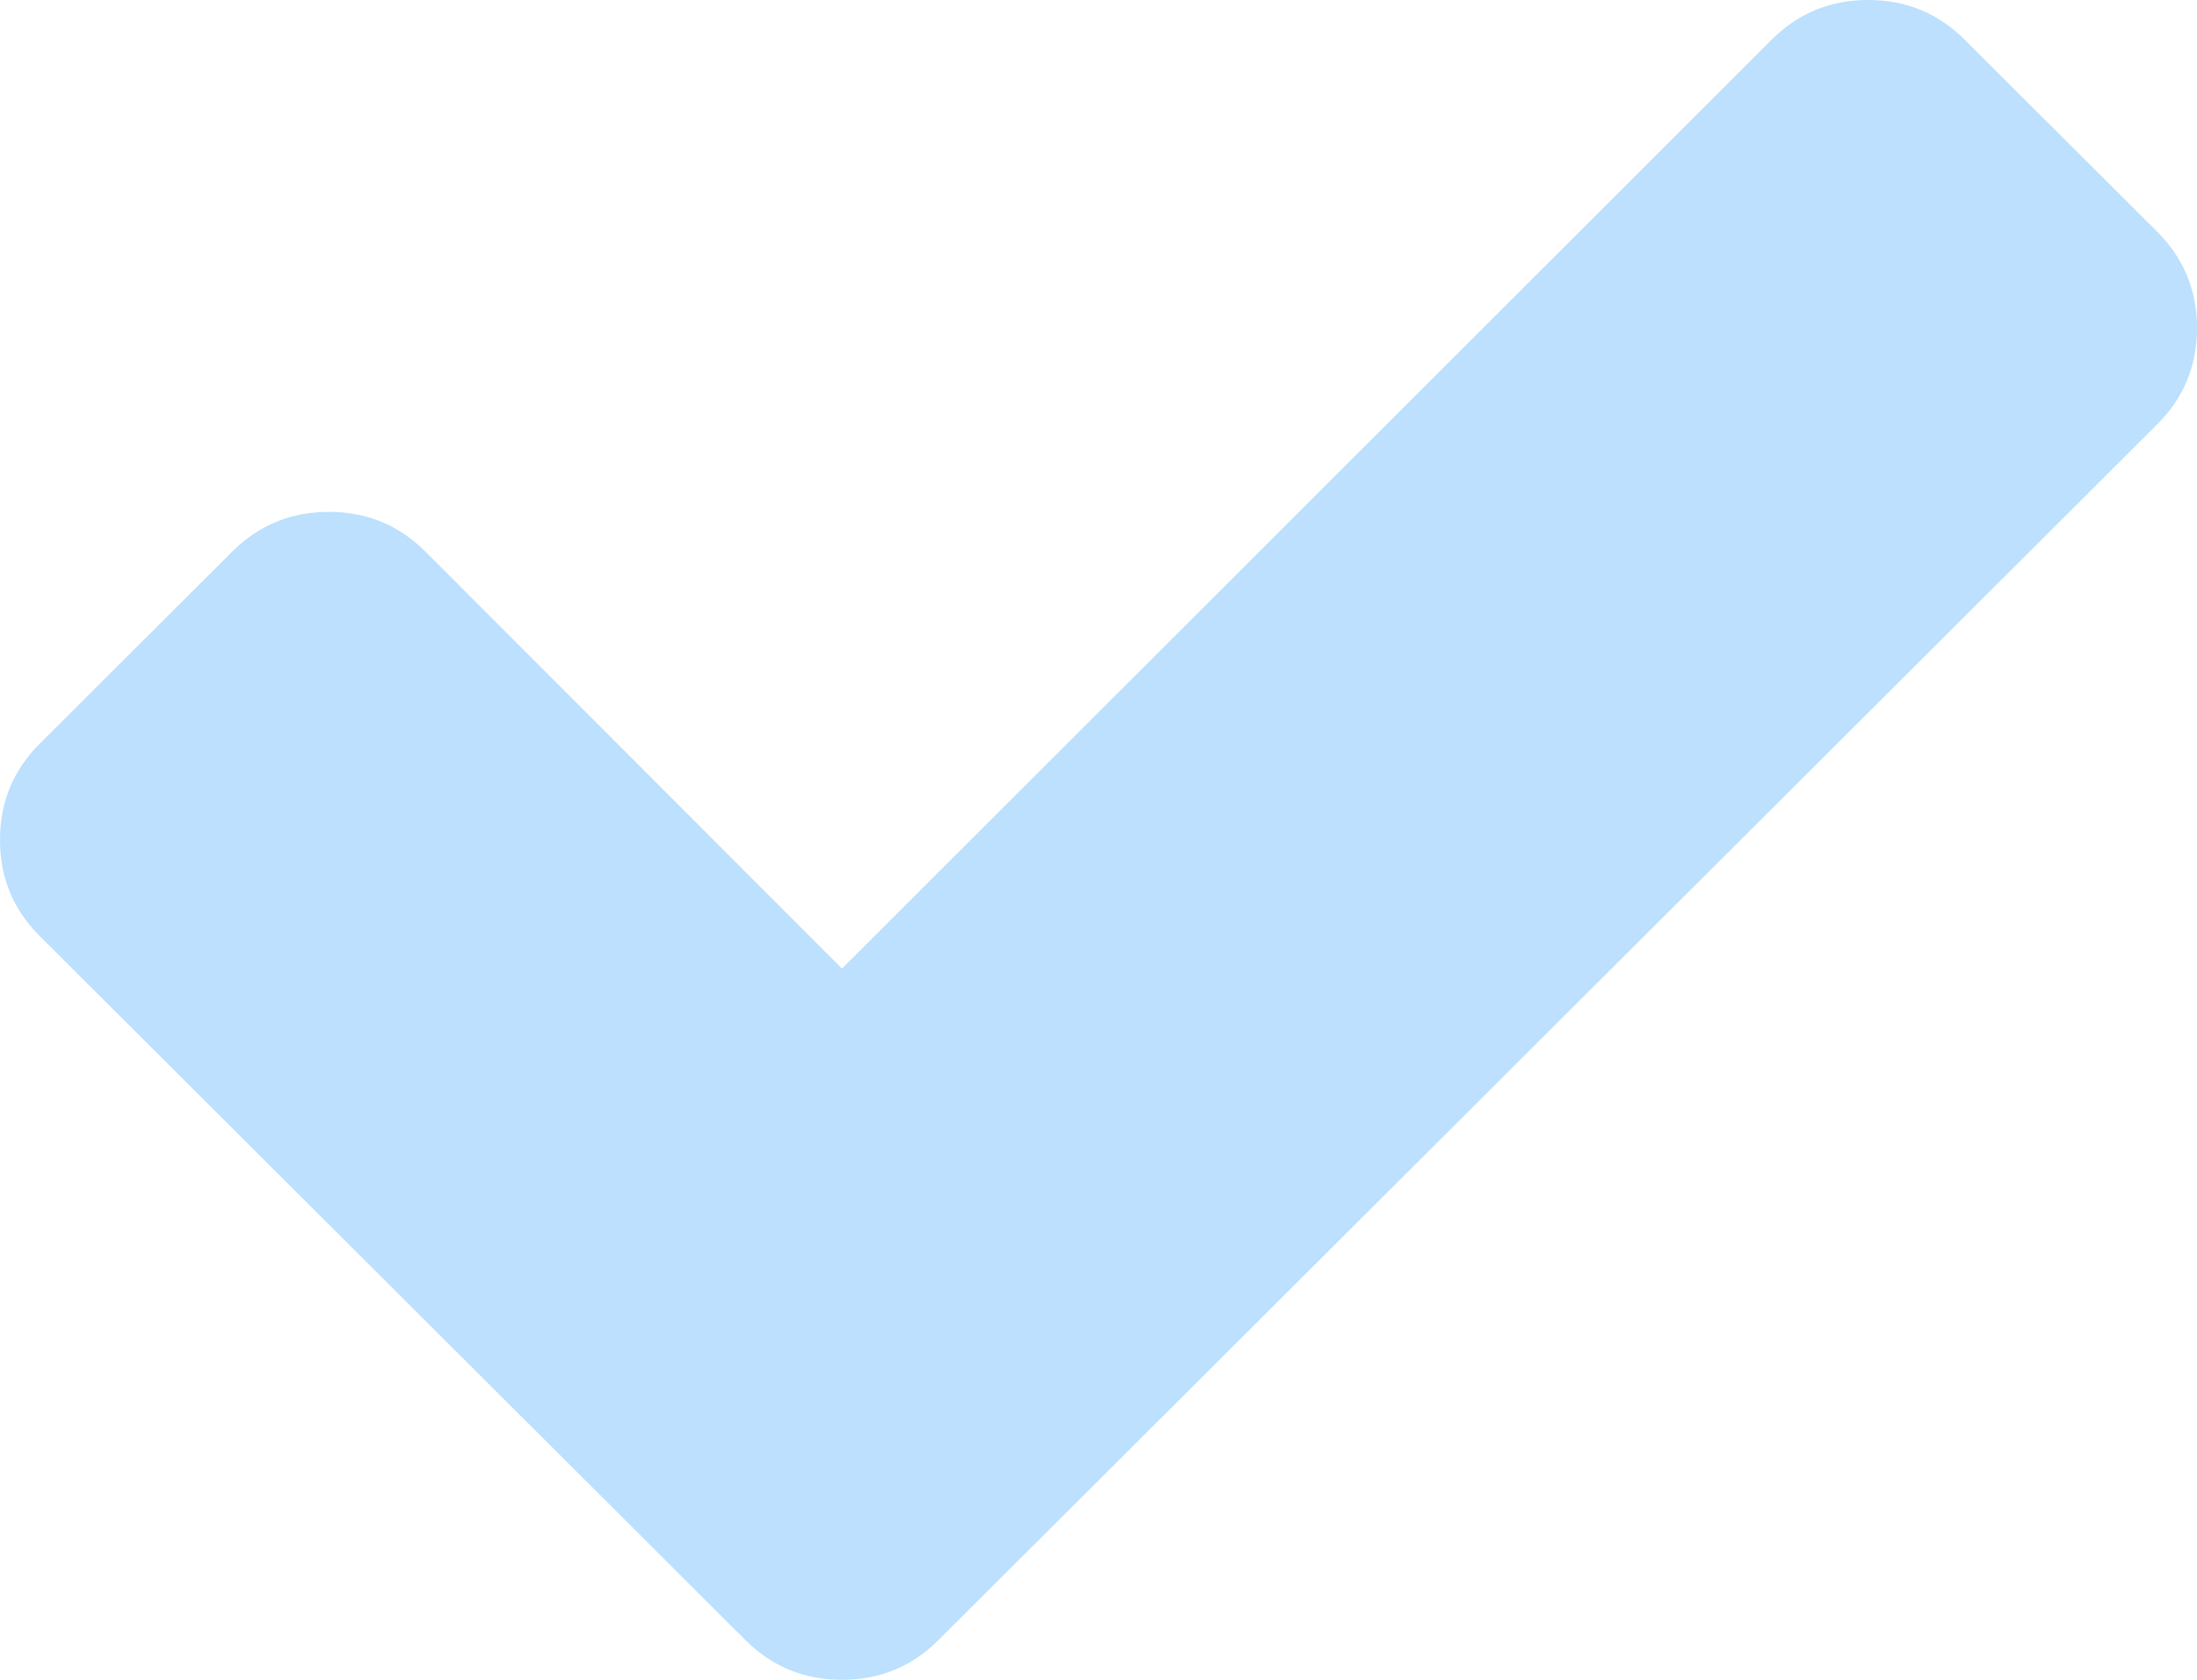
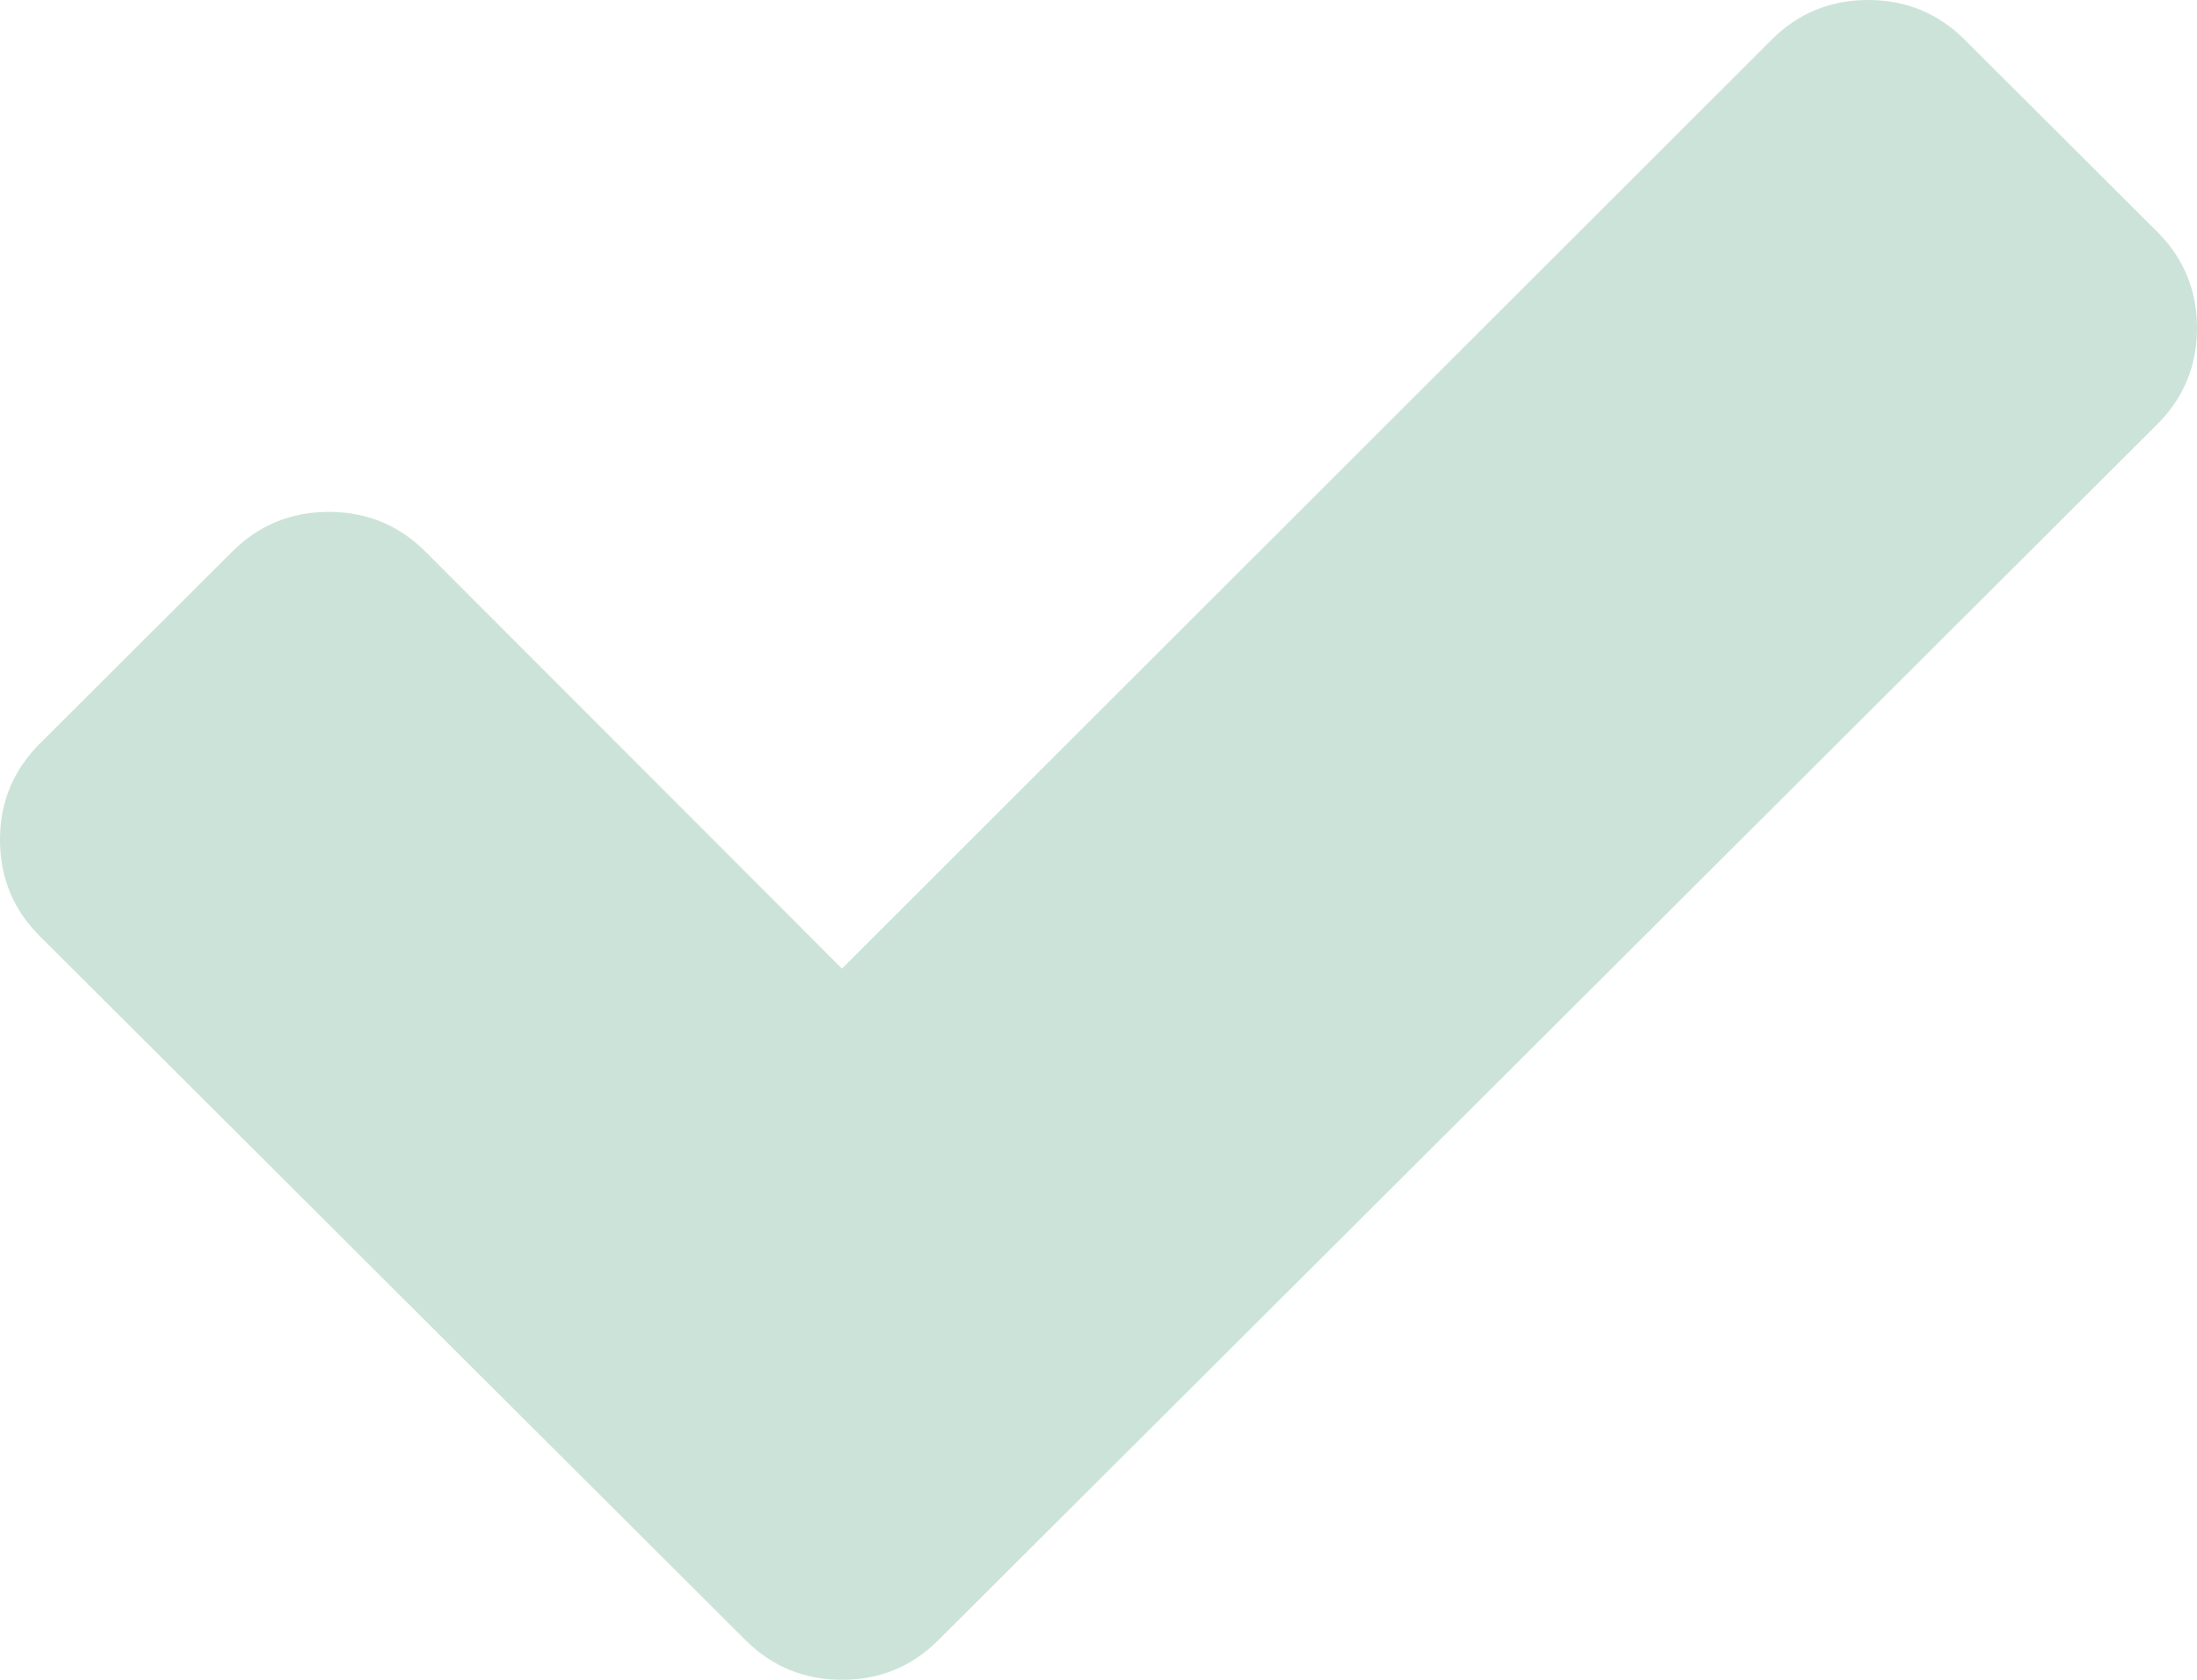
<svg xmlns="http://www.w3.org/2000/svg" version="1.1" width="34px" height="26px">
  <g transform="matrix(1 0 0 1 -170 -253 )">
-     <path d="M 33.386 3.589  C 33.795 3.998  34 4.494  34 5.077  C 34 5.661  33.795 6.157  33.386 6.566  L 17.505 22.411  L 14.521 25.387  C 14.112 25.796  13.615 26  13.03 26  C 12.445 26  11.948 25.796  11.538 25.387  L 8.555 22.411  L 0.614 14.488  C 0.205 14.08  0 13.584  0 13  C 0 12.416  0.205 11.92  0.614 11.512  L 3.597 8.535  C 4.007 8.127  4.504 7.923  5.089 7.923  C 5.674 7.923  6.171 8.127  6.581 8.535  L 13.03 14.992  L 27.419 0.613  C 27.829 0.204  28.326 0  28.911 0  C 29.496 0  29.993 0.204  30.403 0.613  L 33.386 3.589  Z " fill-rule="nonzero" fill="#bce0fd" stroke="none" transform="matrix(1 0 0 1 170 253 )" />
+     <path d="M 33.386 3.589  C 33.795 3.998  34 4.494  34 5.077  C 34 5.661  33.795 6.157  33.386 6.566  L 17.505 22.411  L 14.521 25.387  C 14.112 25.796  13.615 26  13.03 26  C 12.445 26  11.948 25.796  11.538 25.387  L 8.555 22.411  L 0.614 14.488  C 0.205 14.08  0 13.584  0 13  C 0 12.416  0.205 11.92  0.614 11.512  L 3.597 8.535  C 4.007 8.127  4.504 7.923  5.089 7.923  C 5.674 7.923  6.171 8.127  6.581 8.535  L 13.03 14.992  L 27.419 0.613  C 27.829 0.204  28.326 0  28.911 0  C 29.496 0  29.993 0.204  30.403 0.613  L 33.386 3.589  Z " fill-rule="nonzero" fill="#cce3da" stroke="none" transform="matrix(1 0 0 1 170 253 )" />
  </g>
</svg>
